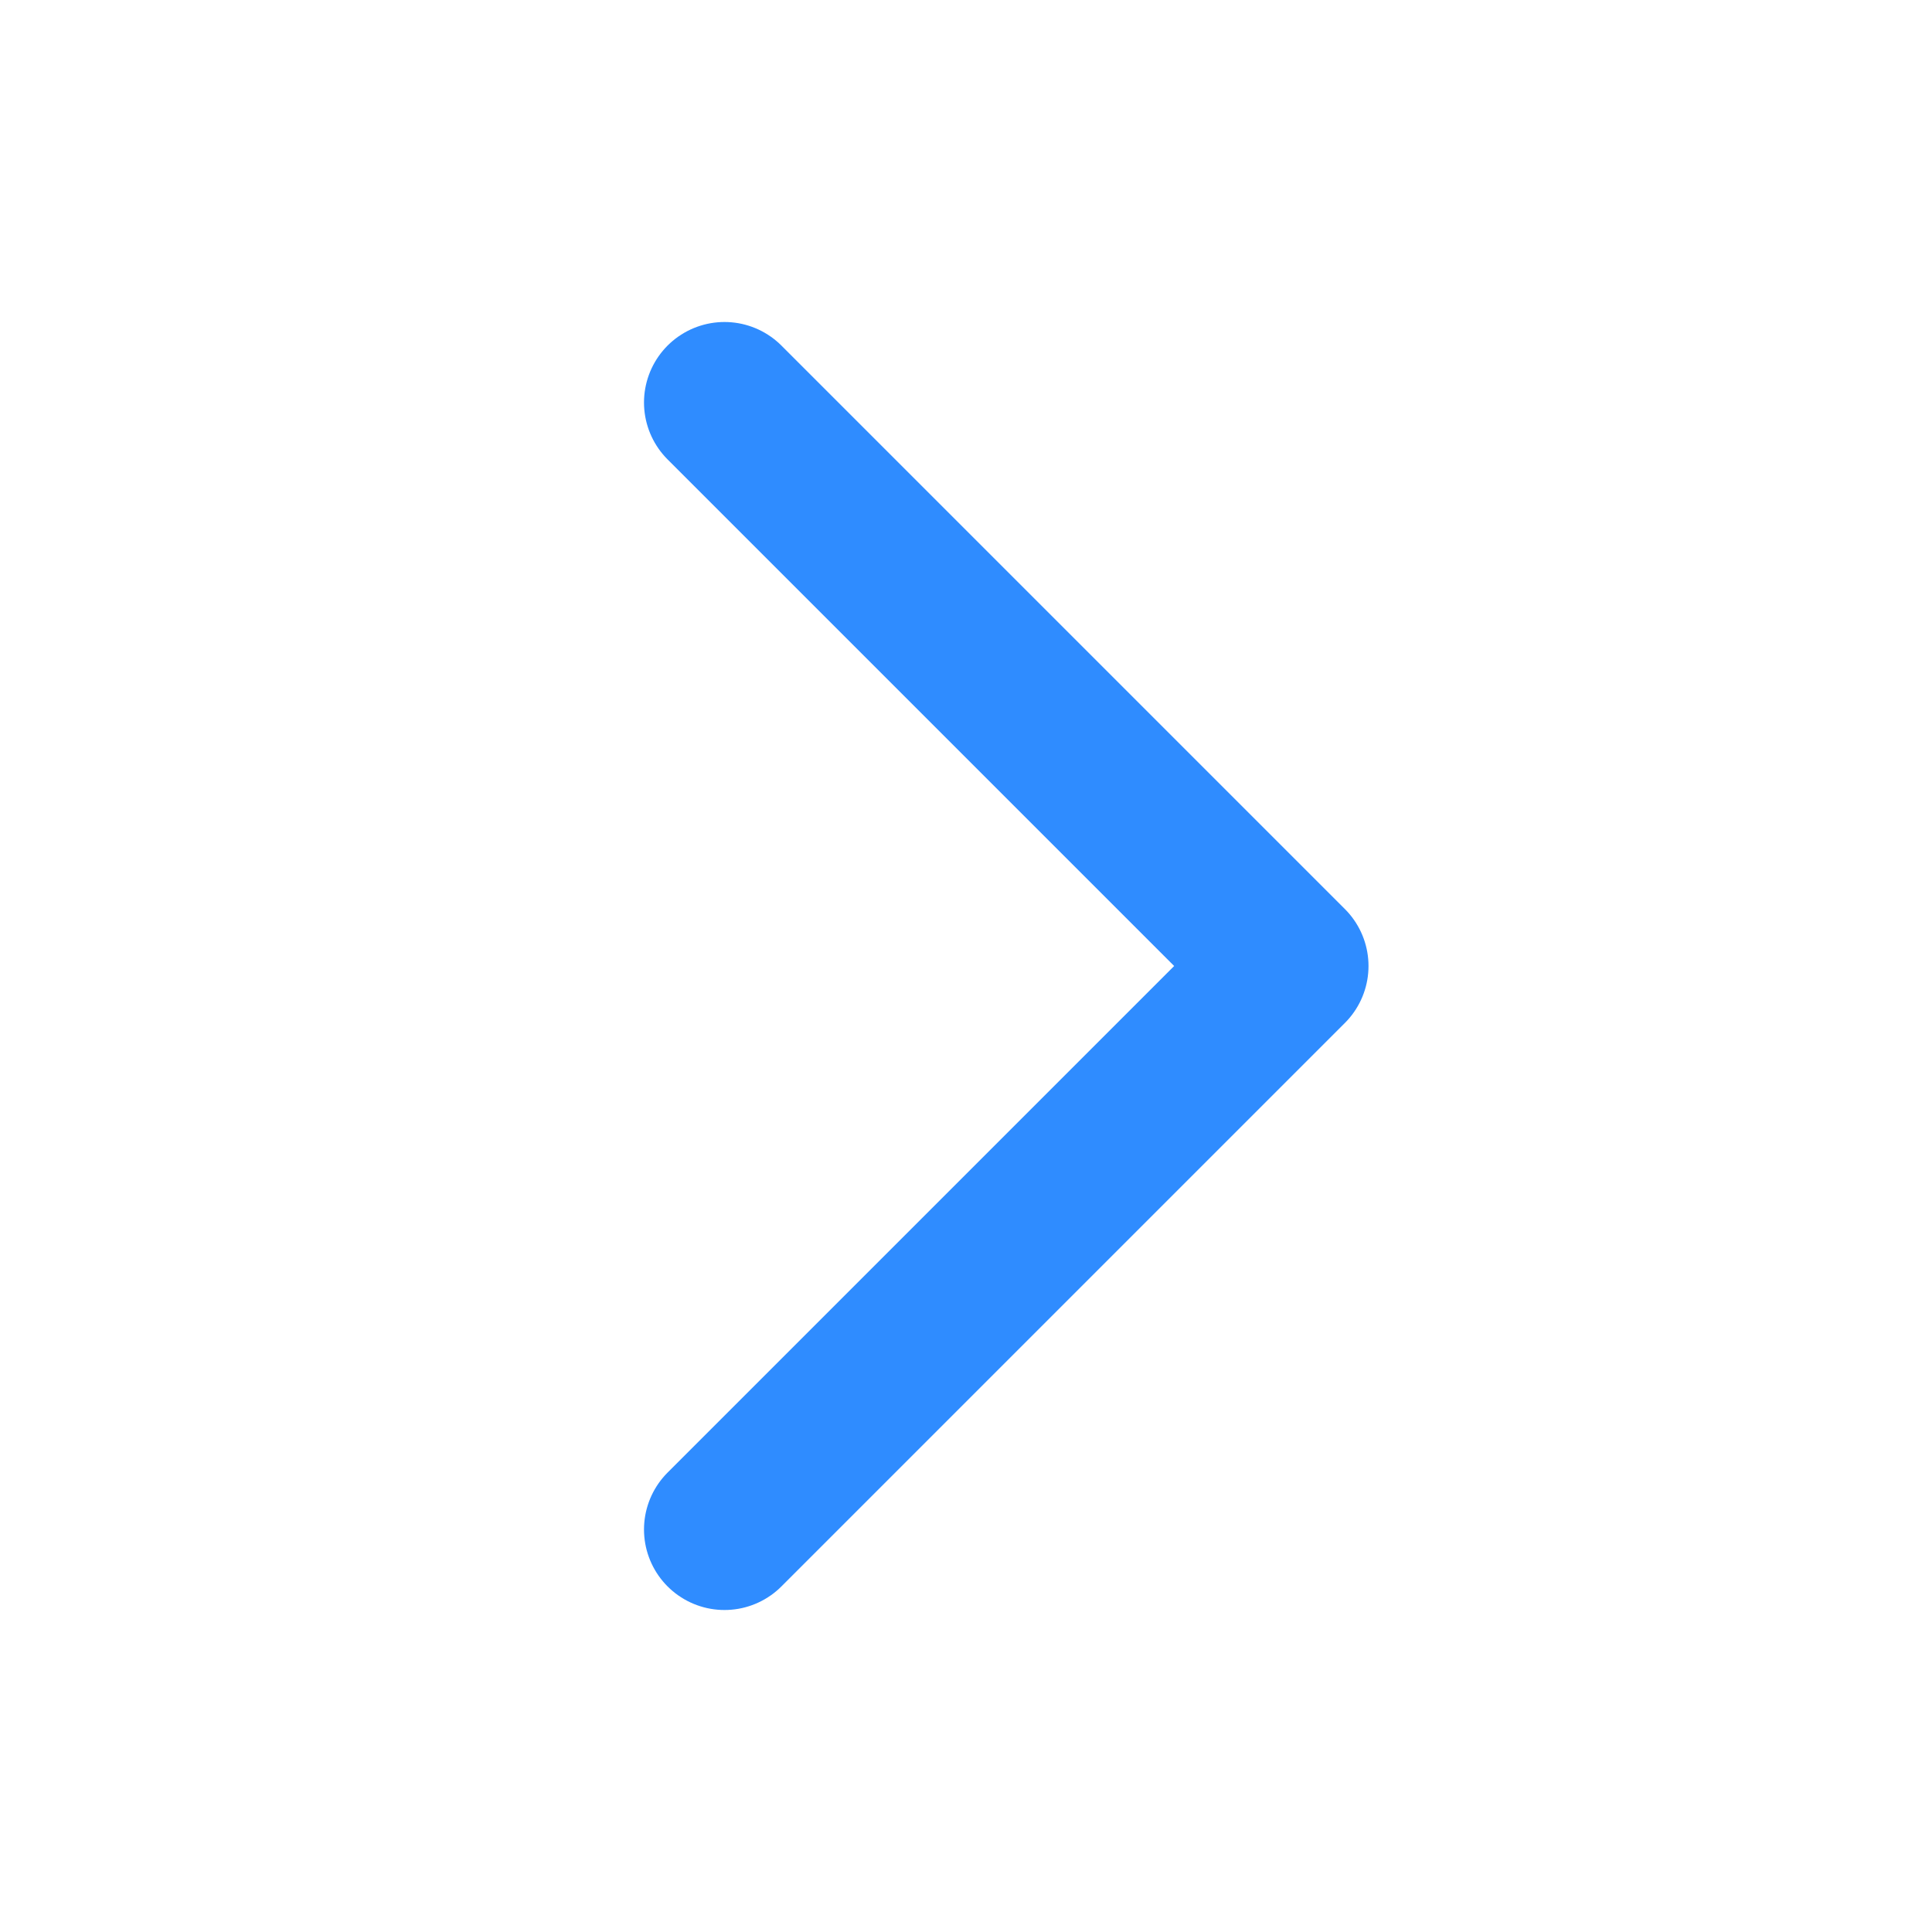
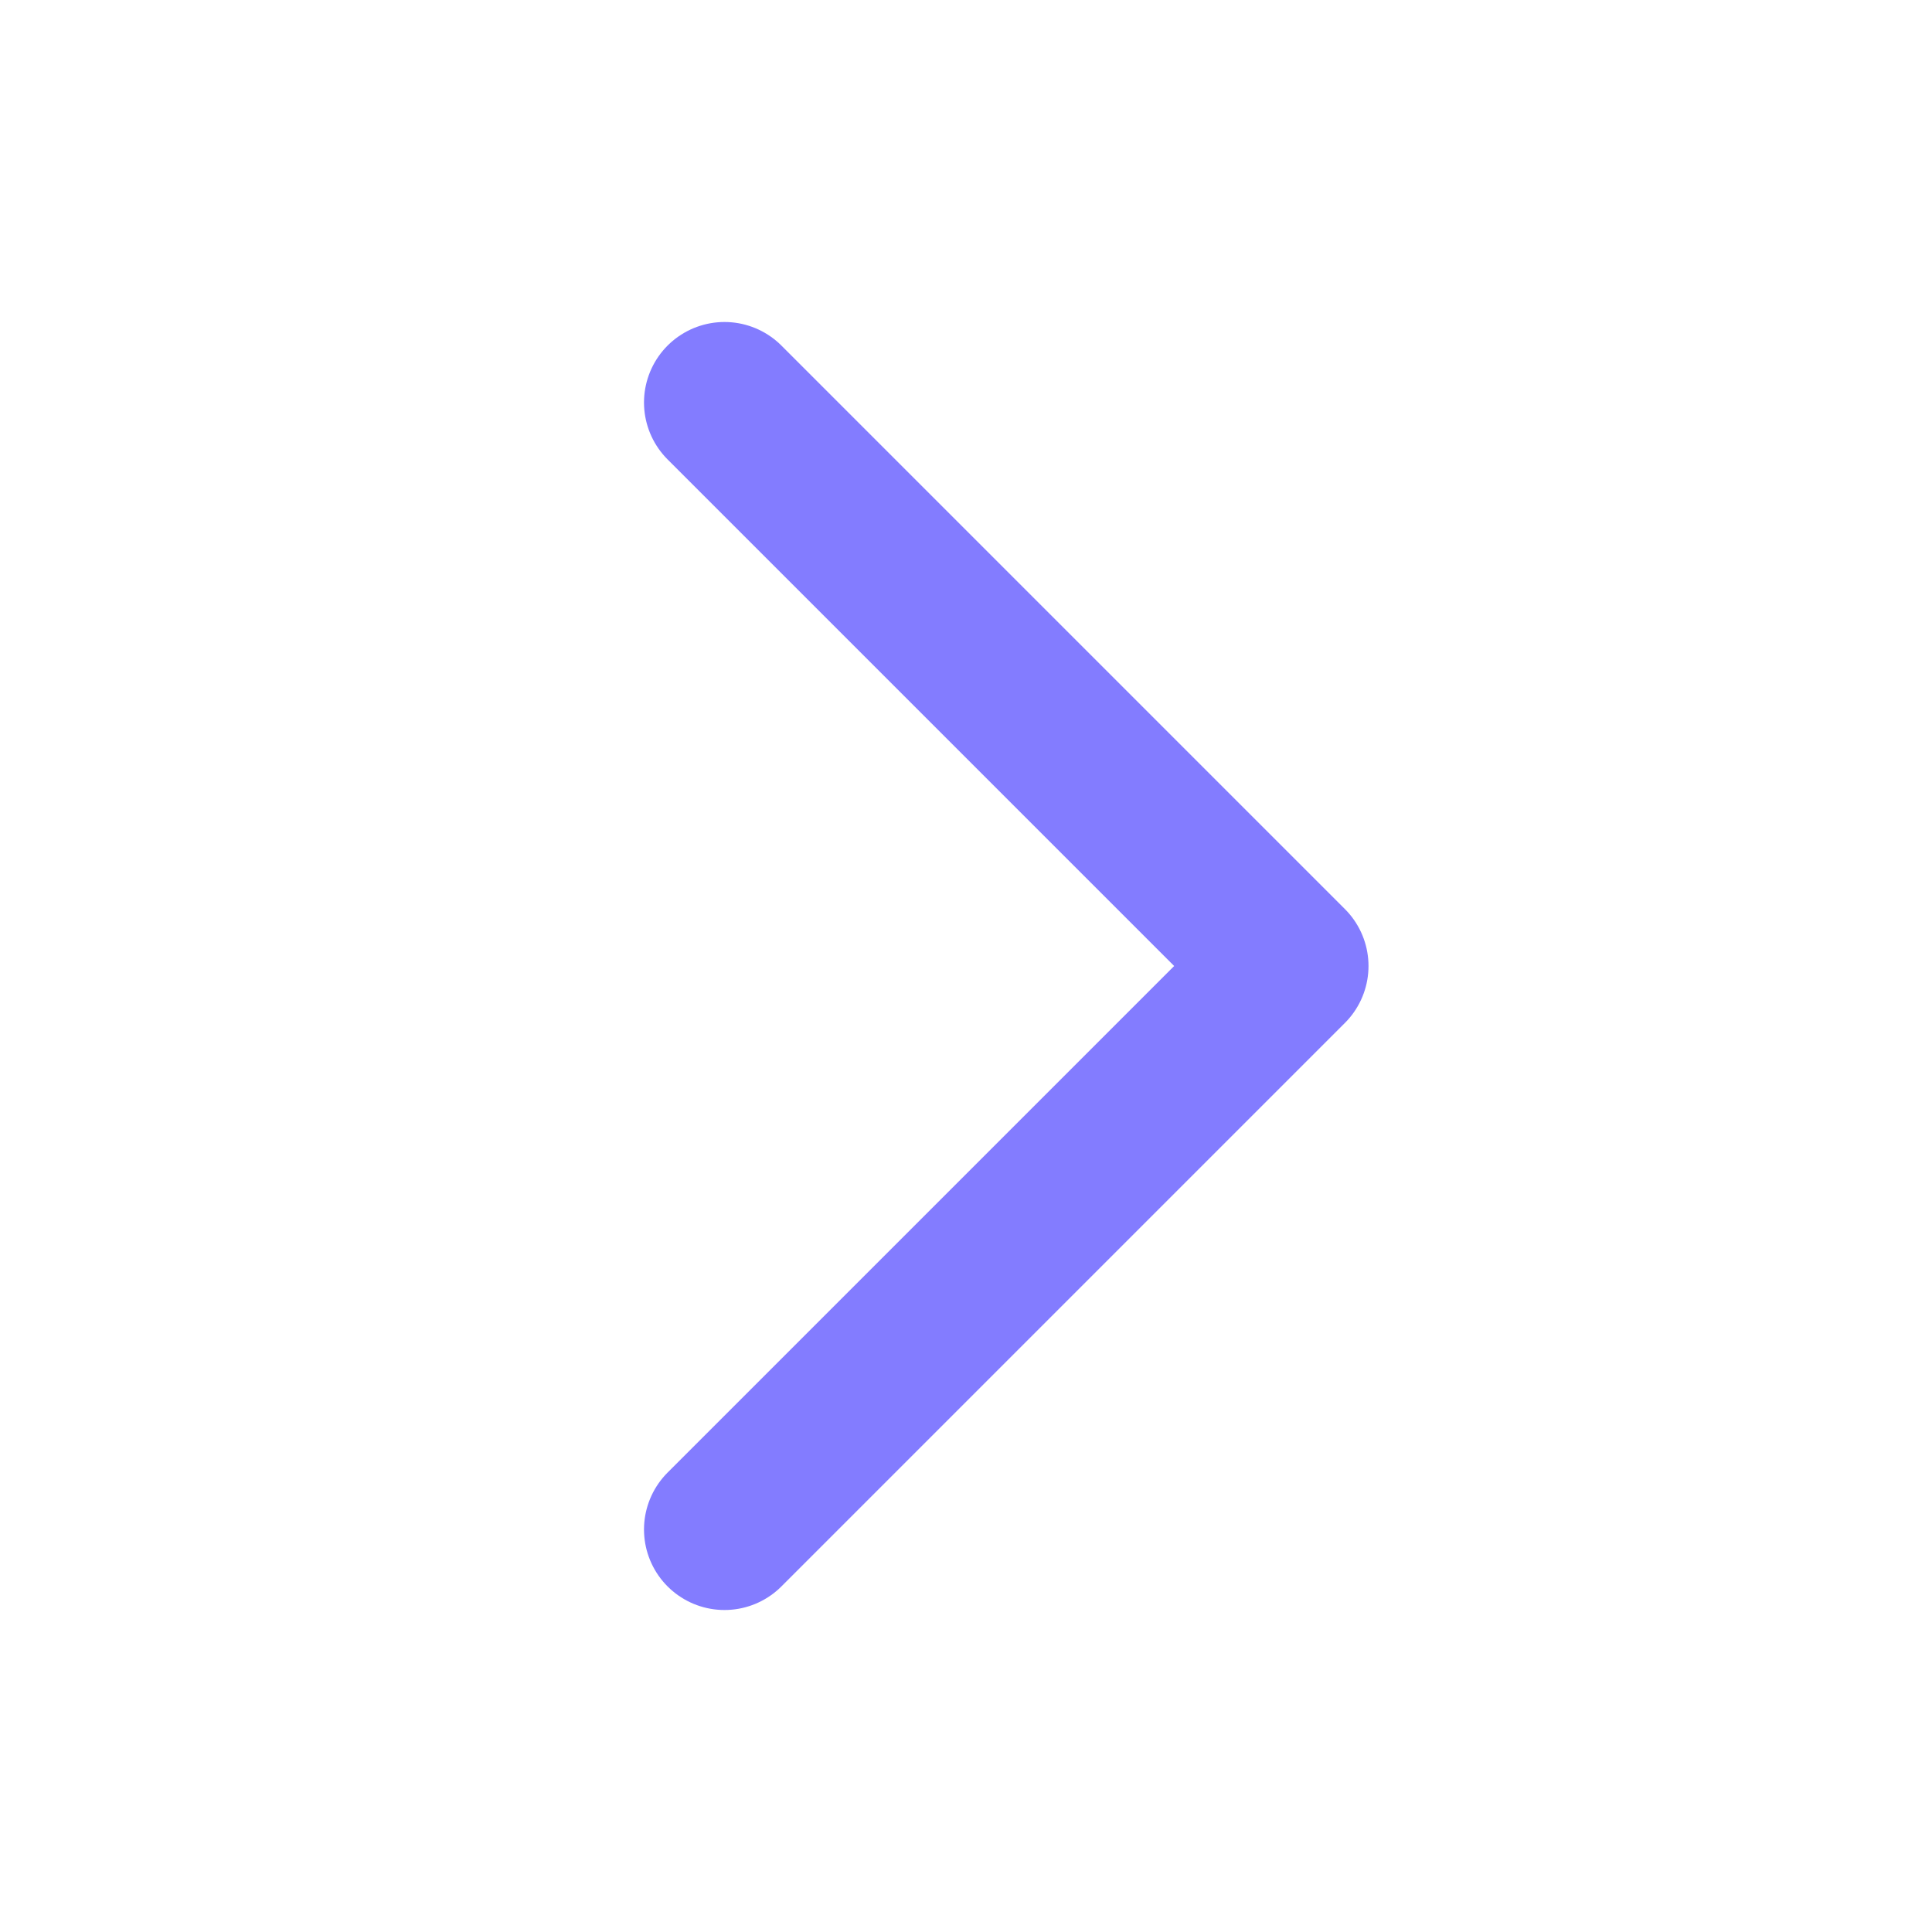
- <svg xmlns="http://www.w3.org/2000/svg" width="48" height="48" viewBox="0 0 24 24" fill="none" stroke="#2f8cff" stroke-width="2" stroke-linecap="round" stroke-linejoin="round">
+ <svg xmlns="http://www.w3.org/2000/svg" width="48" height="48" viewBox="0 0 24 24" fill="none" stroke="#837cff" stroke-width="2" stroke-linecap="round" stroke-linejoin="round">
  <polyline points="9 5 16 12 9 19" />
</svg>
